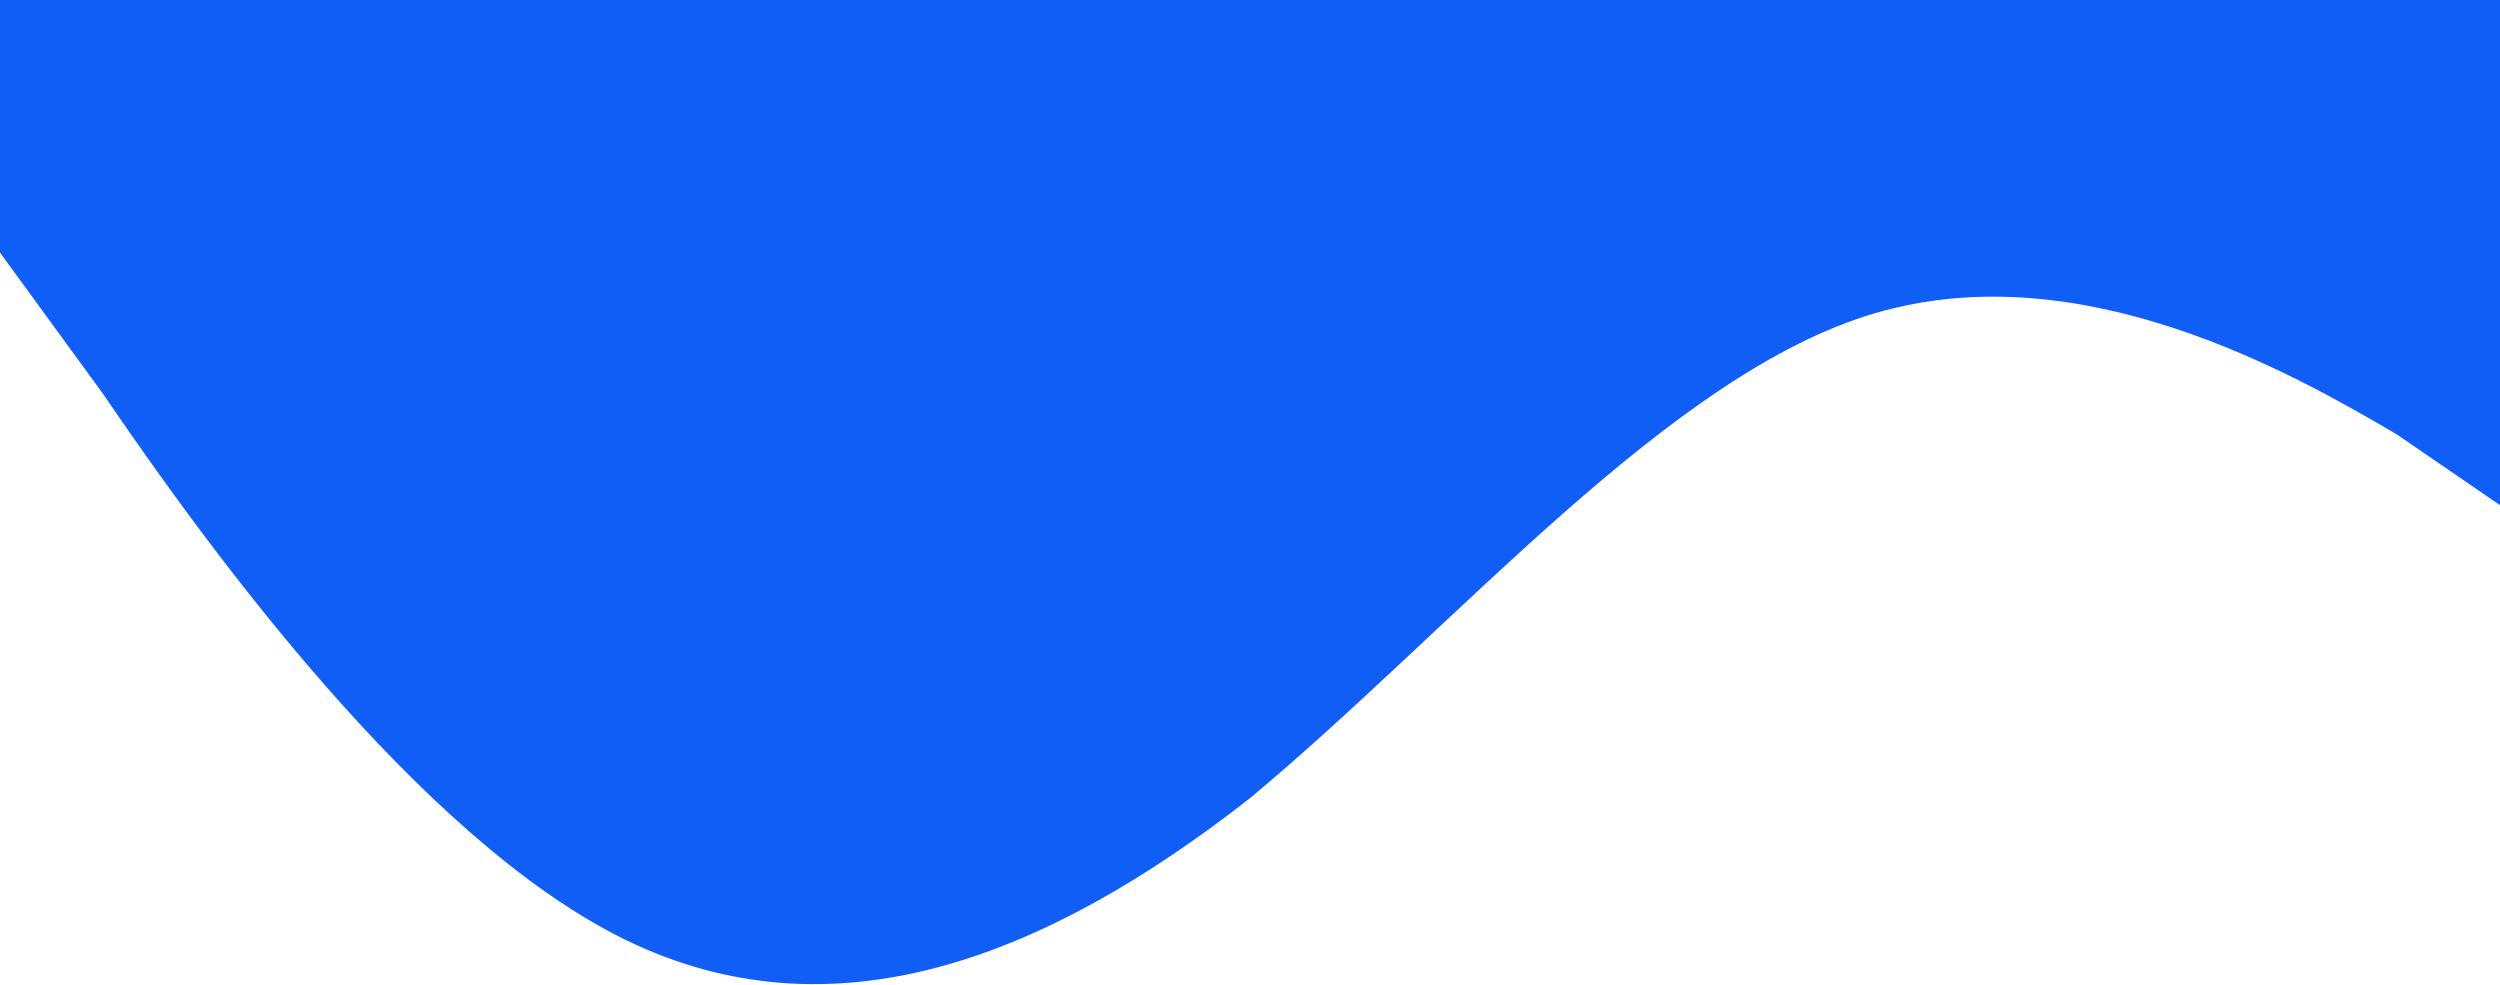
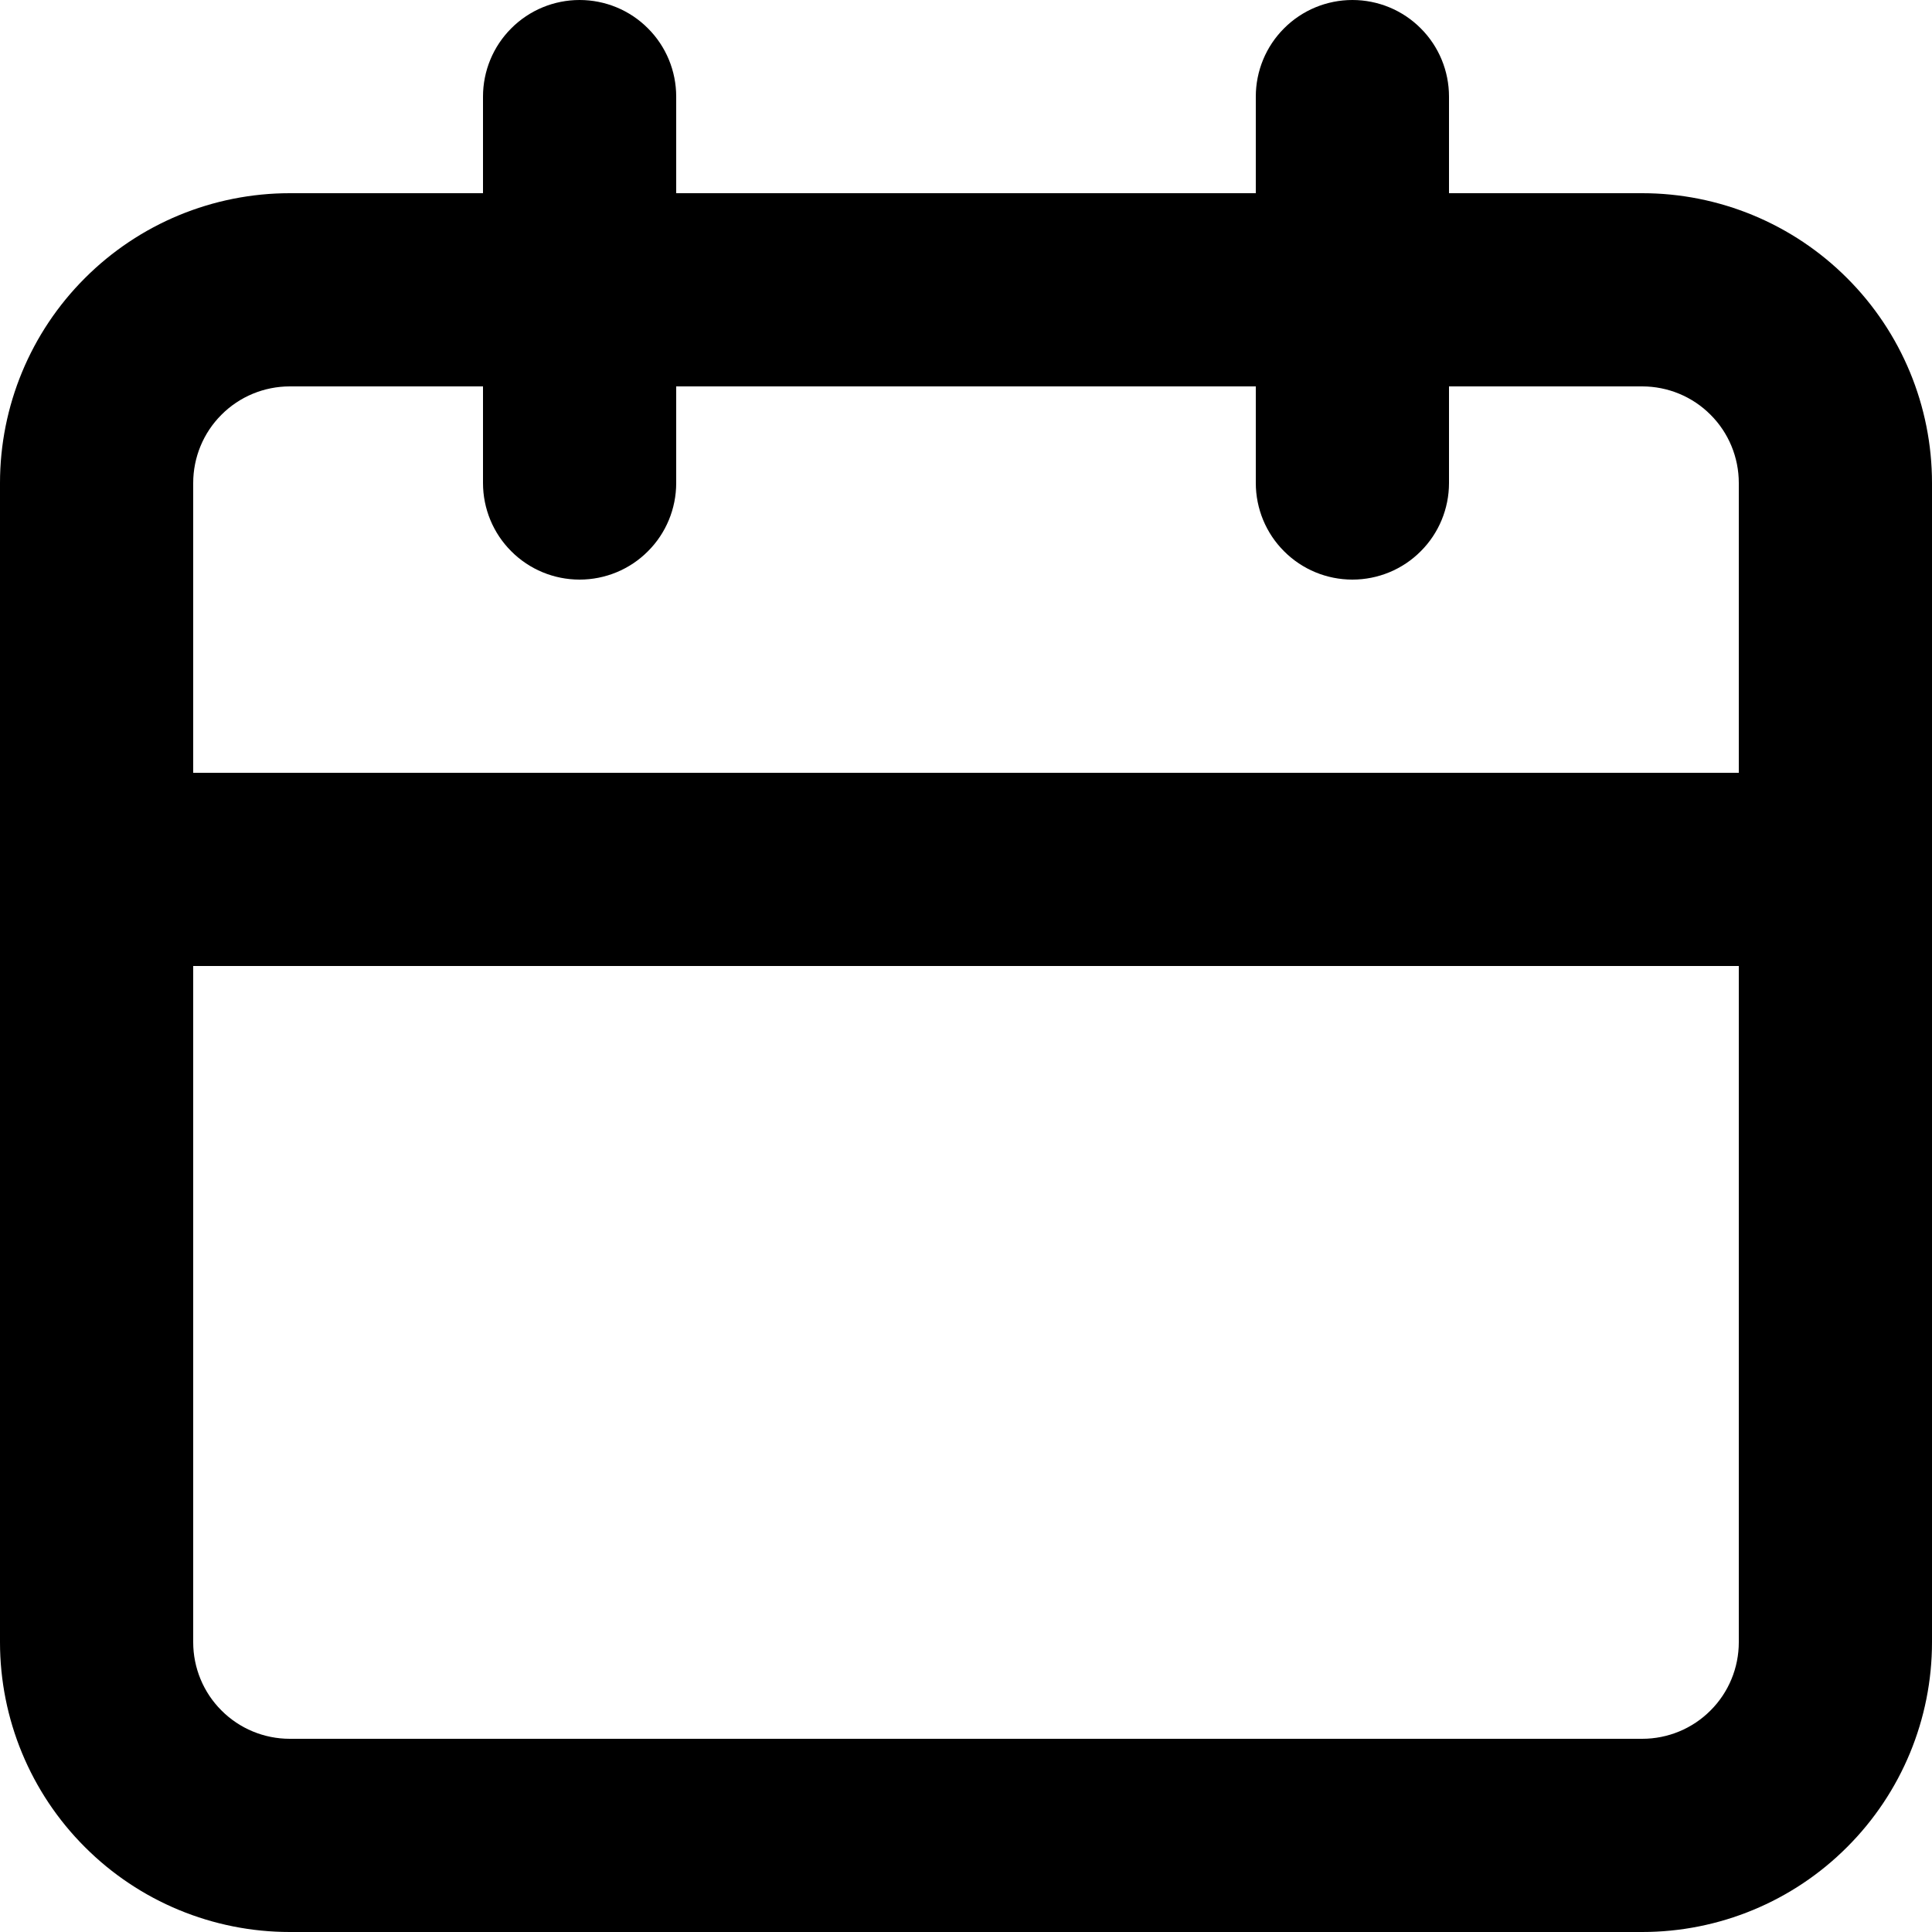
- <svg xmlns="http://www.w3.org/2000/svg" width="536" height="211" viewBox="0 0 536 211" fill="none">
-   <path fill-rule="evenodd" clip-rule="evenodd" d="M536 108.305L513.883 93.142C491.767 80.145 446.233 54.152 402 67.149C357.767 80.145 312.233 134.298 268 171.121C223.767 205.779 178.233 223.107 134 201.446C89.767 179.786 44.233 116.969 22.116 84.478L0 54.152V0H22.116C44.233 0 89.767 0 134 0C178.233 0 223.767 0 268 0C312.233 0 357.767 0 402 0C446.233 0 491.767 0 513.883 0H536V108.305Z" fill="#115EF7" />
+ <svg xmlns="http://www.w3.org/2000/svg" width="20" height="20" viewBox="0 0 20 20" fill="none">
+   <path d="M17 2H15V1C15 0.735 14.895 0.48 14.707 0.293C14.52 0.105 14.265 0 14 0C13.735 0 13.48 0.105 13.293 0.293C13.105 0.48 13 0.735 13 1V2H7V1C7 0.735 6.895 0.48 6.707 0.293C6.52 0.105 6.265 0 6 0C5.735 0 5.48 0.105 5.293 0.293C5.105 0.48 5 0.735 5 1V2H3C2.204 2 1.441 2.316 0.879 2.879C0.316 3.441 0 4.204 0 5V17C0 17.796 0.316 18.559 0.879 19.121C1.441 19.684 2.204 20 3 20H17C17.796 20 18.559 19.684 19.121 19.121C19.684 18.559 20 17.796 20 17V5C20 4.204 19.684 3.441 19.121 2.879C18.559 2.316 17.796 2 17 2ZM18 17C18 17.265 17.895 17.52 17.707 17.707C17.52 17.895 17.265 18 17 18H3C2.735 18 2.48 17.895 2.293 17.707C2.105 17.52 2 17.265 2 17V10H18V17ZM18 8H2V5C2 4.735 2.105 4.48 2.293 4.293C2.48 4.105 2.735 4 3 4H5V5C5 5.265 5.105 5.52 5.293 5.707C5.48 5.895 5.735 6 6 6C6.265 6 6.52 5.895 6.707 5.707C6.895 5.52 7 5.265 7 5V4H13V5C13 5.265 13.105 5.52 13.293 5.707C13.48 5.895 13.735 6 14 6C14.265 6 14.52 5.895 14.707 5.707C14.895 5.52 15 5.265 15 5V4H17C17.265 4 17.52 4.105 17.707 4.293C17.895 4.48 18 4.735 18 5V8Z" fill="black" />
</svg>
